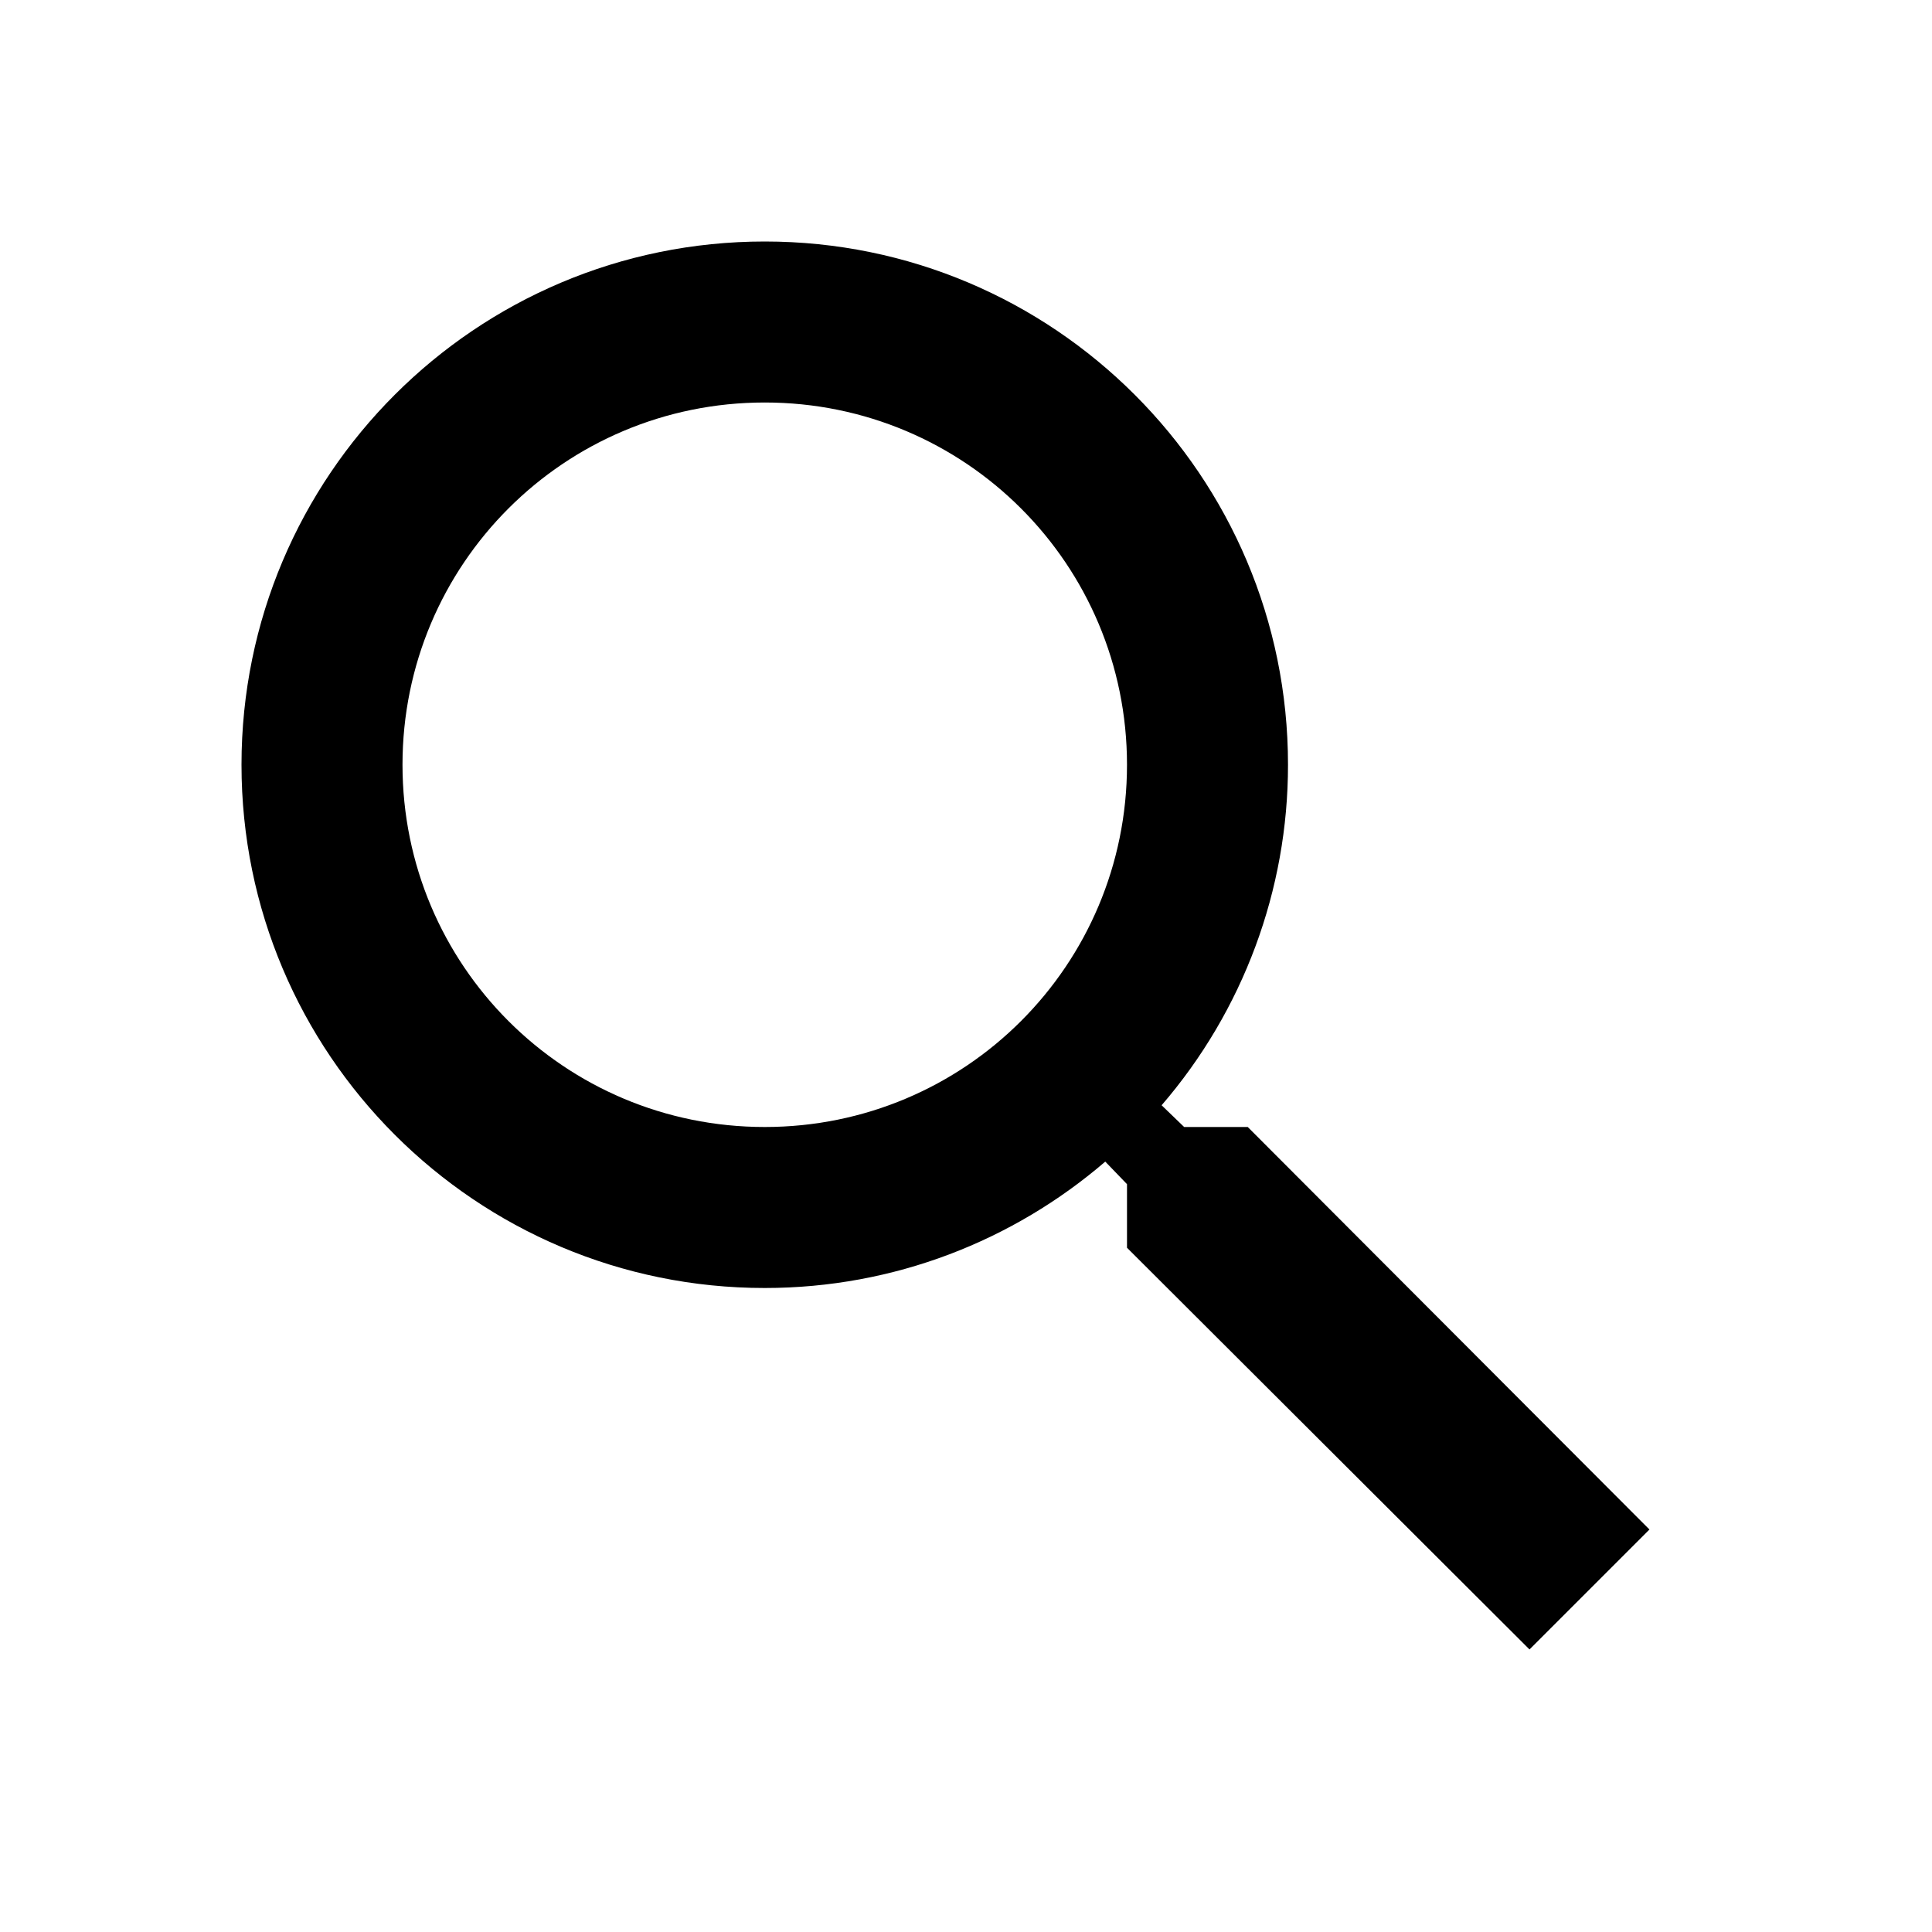
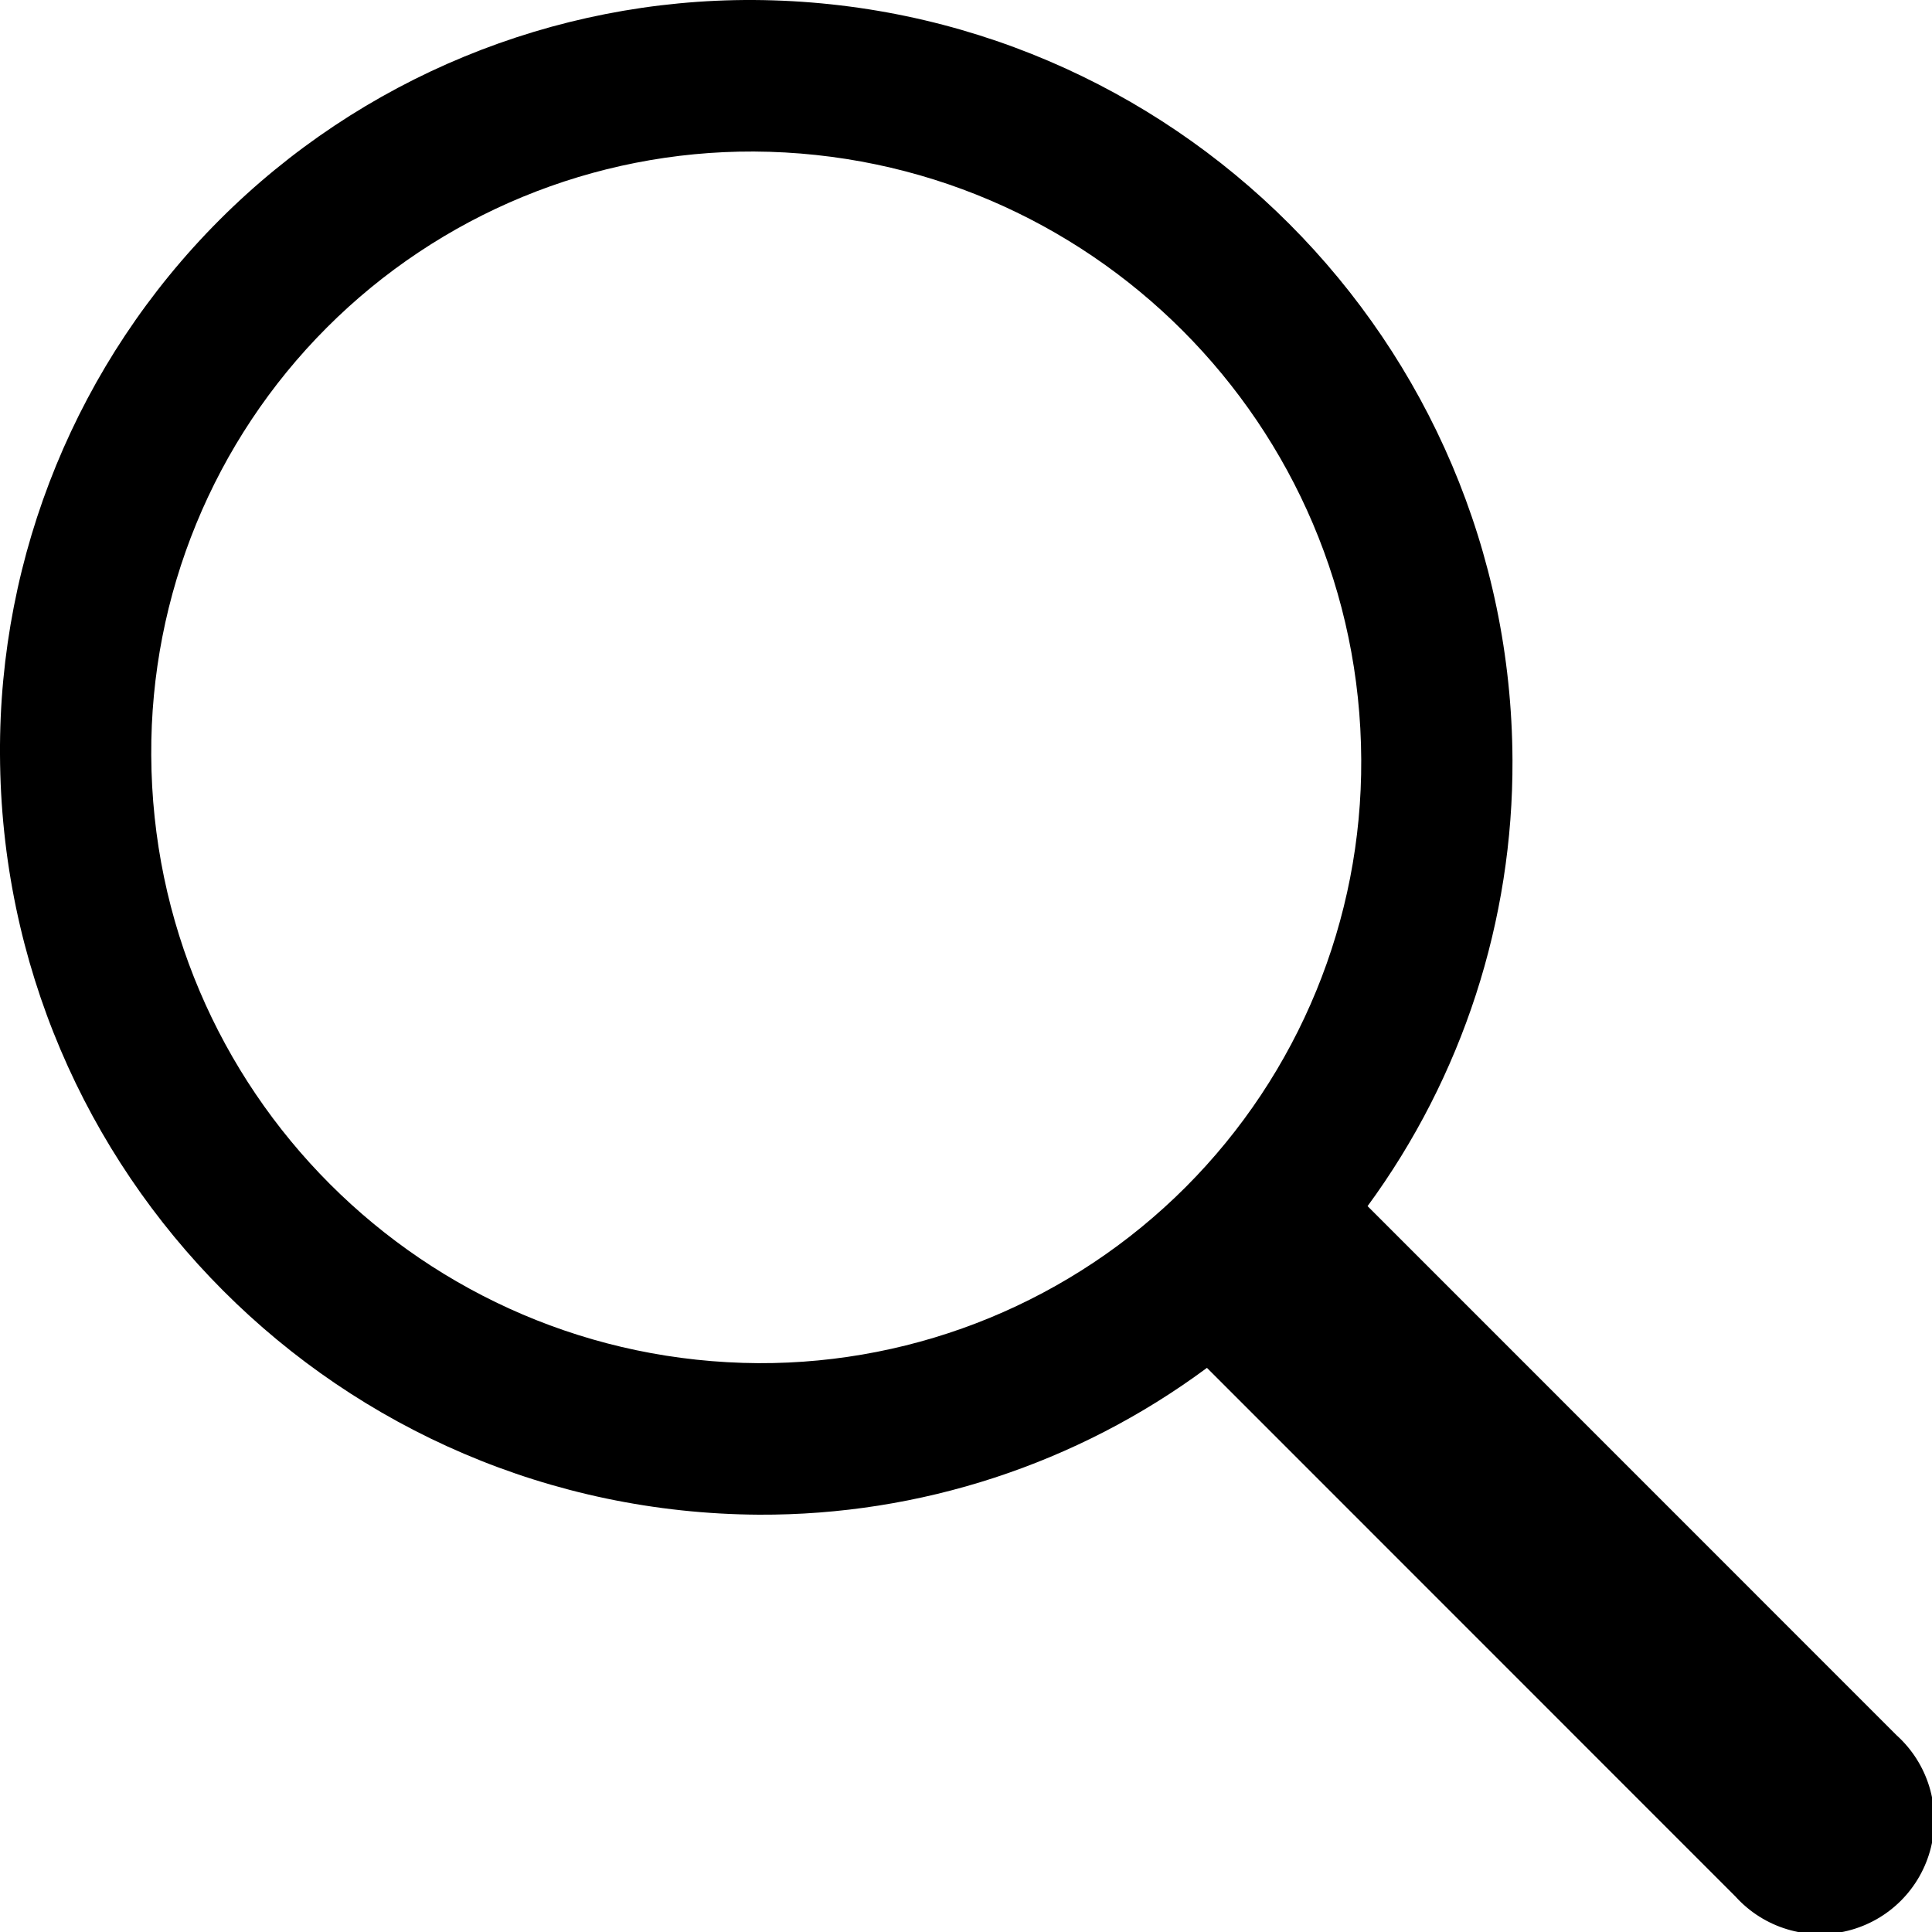
- <svg xmlns="http://www.w3.org/2000/svg" fill="none" preserveAspectRatio="xMidYMid slice" viewBox="0 0 24 24">
-   <path d="M15.5 14h-.79l-.28-.27A6.471 6.471 0 0016 9.5 6.5 6.5 0 109.5 16c1.61 0 3.09-.59 4.23-1.57l.27.28v.79l5 4.99L20.49 19l-4.99-5zm-6 0C7.01 14 5 11.99 5 9.5S7.01 5 9.5 5 14 7.01 14 9.5 11.99 14 9.5 14z" fill="#000" />
+ <svg xmlns="http://www.w3.org/2000/svg" fill="none" viewBox="0 0 14 14" preserveAspectRatio="xMidYMid slice">
+   <path fill-rule="evenodd" clip-rule="evenodd" d="M13.743 12.574L9.91 8.74a5.425 5.425 0 001.05-3.232A5.531 5.531 0 005.46 0 5.436 5.436 0 000 5.468a5.532 5.532 0 005.5 5.508 5.409 5.409 0 003.242-1.061l.004-.003 3.83 3.831a.827.827 0 101.167-1.169zM5.496 9.878a4.426 4.426 0 01-4.4-4.406 4.35 4.35 0 014.368-4.374 4.425 4.425 0 014.4 4.406 4.35 4.35 0 01-4.368 4.374z" fill="currentColor" />
</svg>
